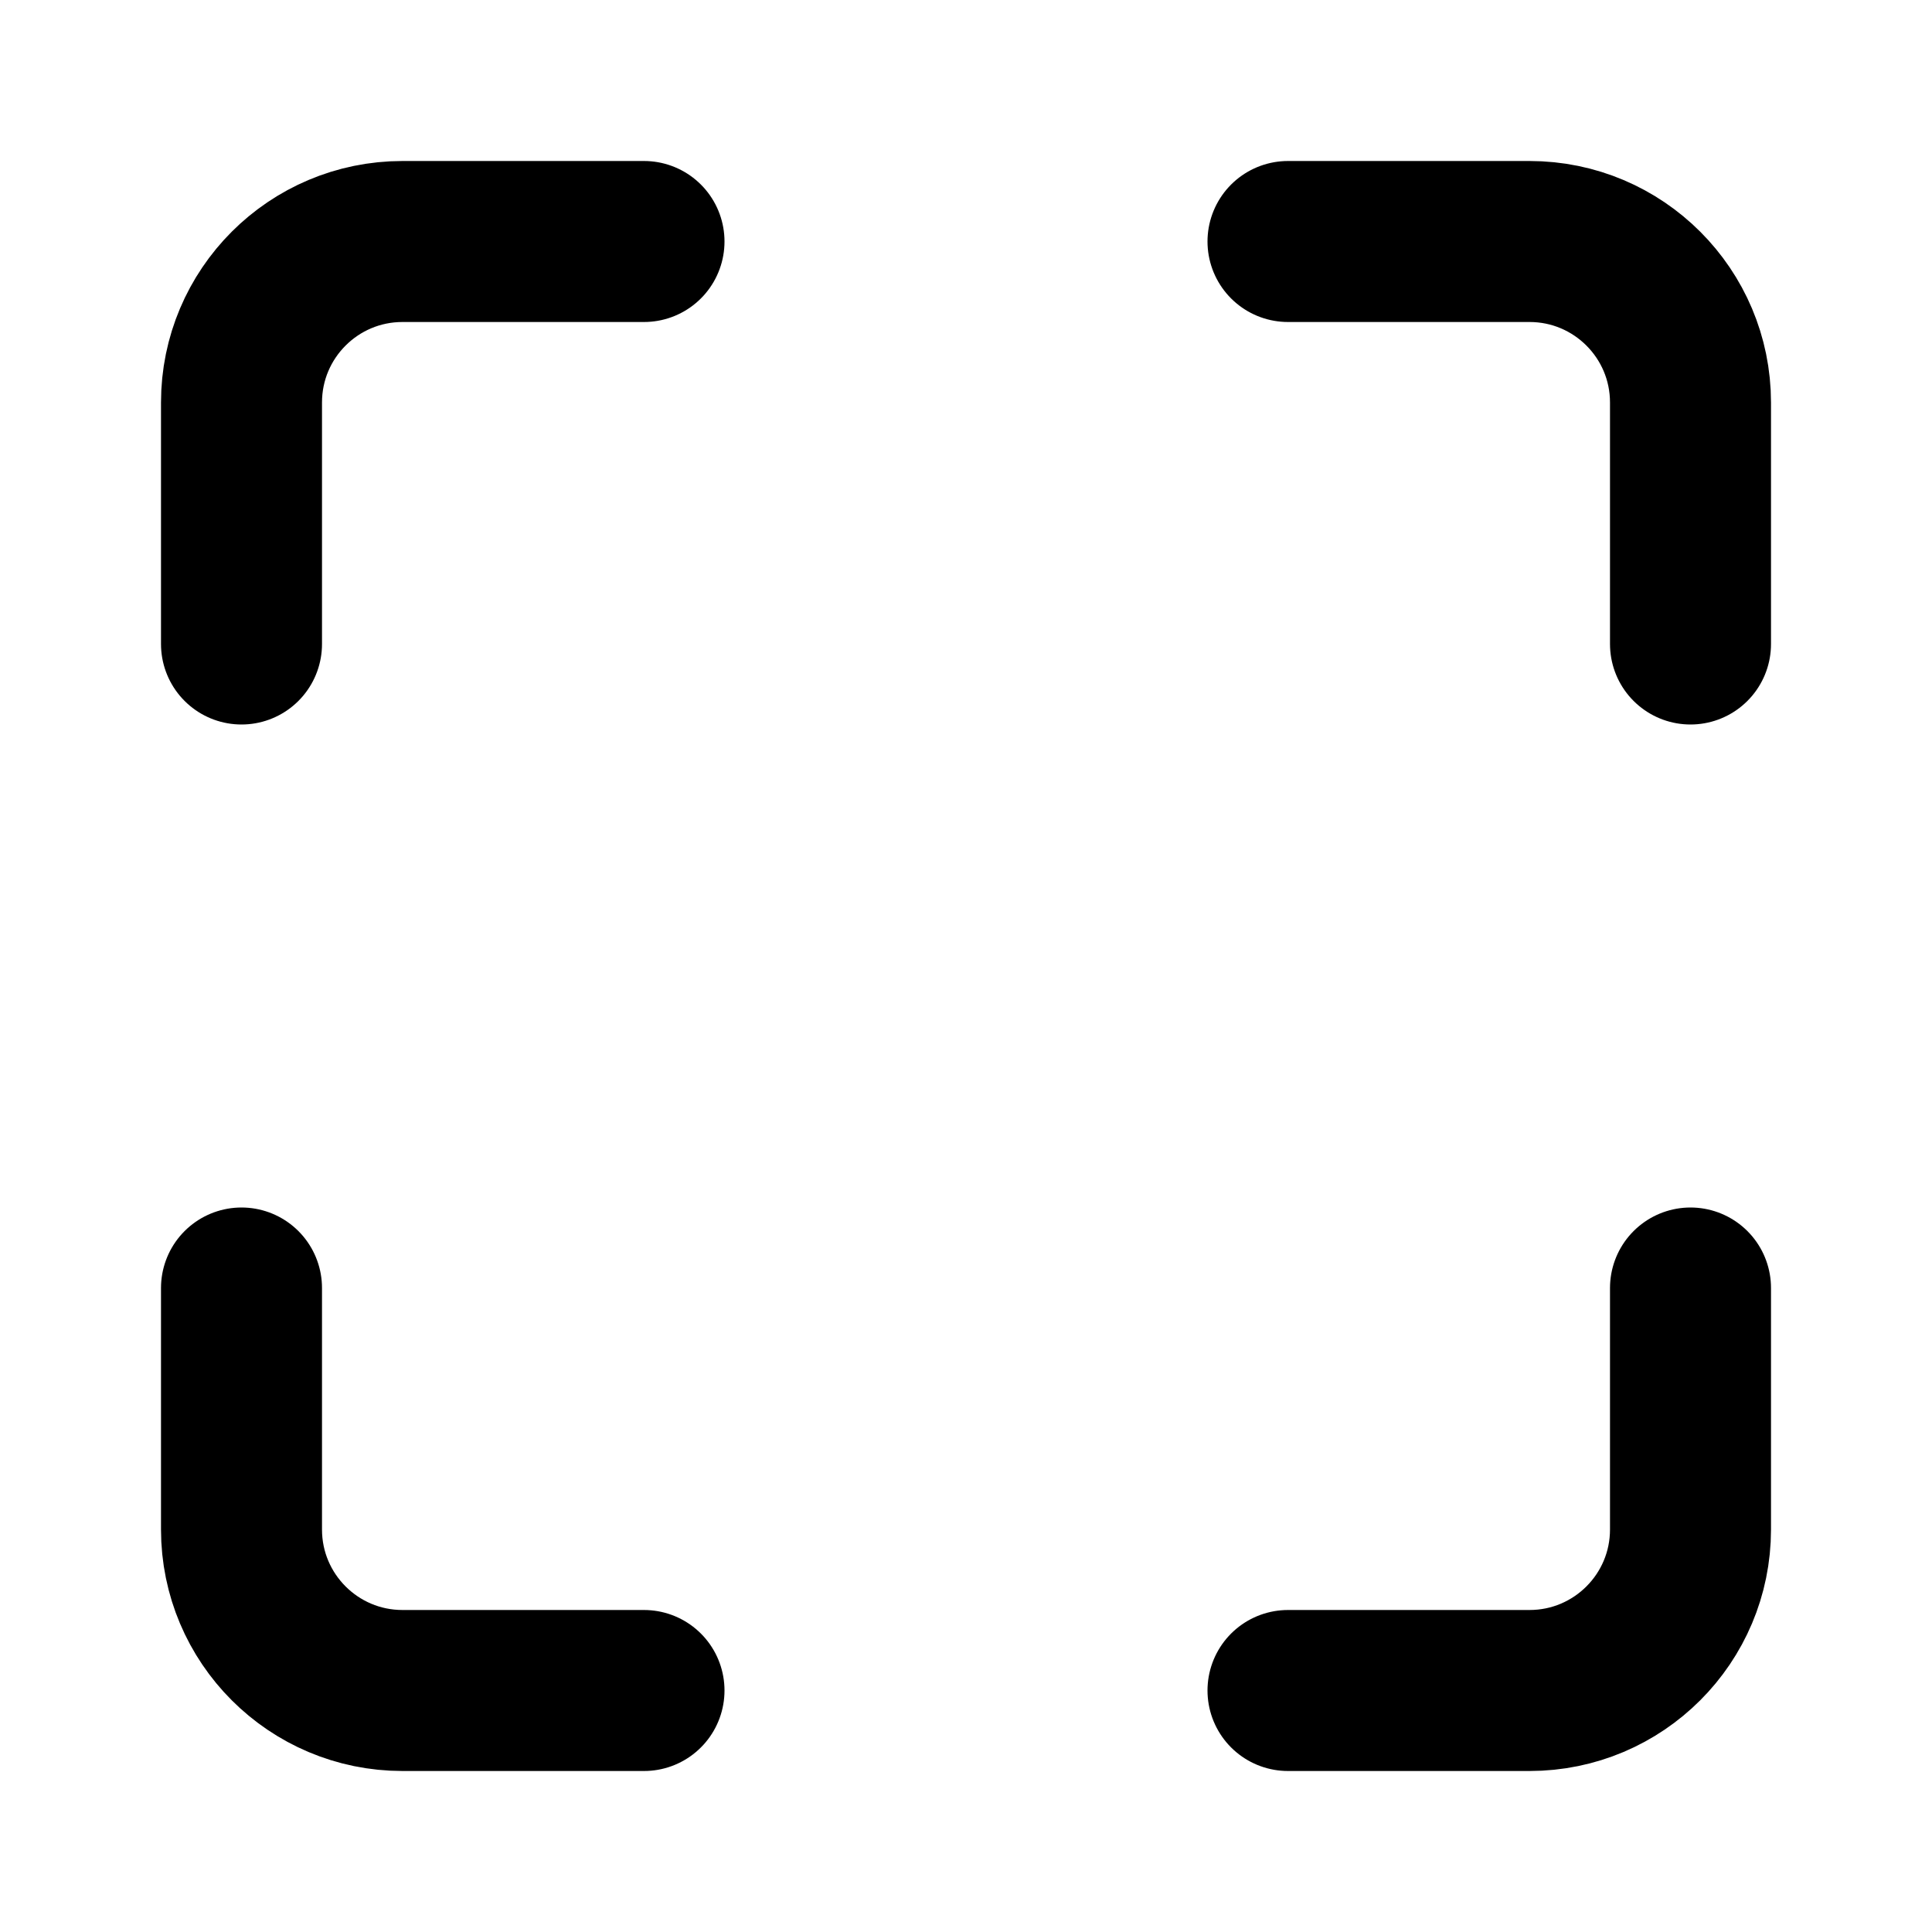
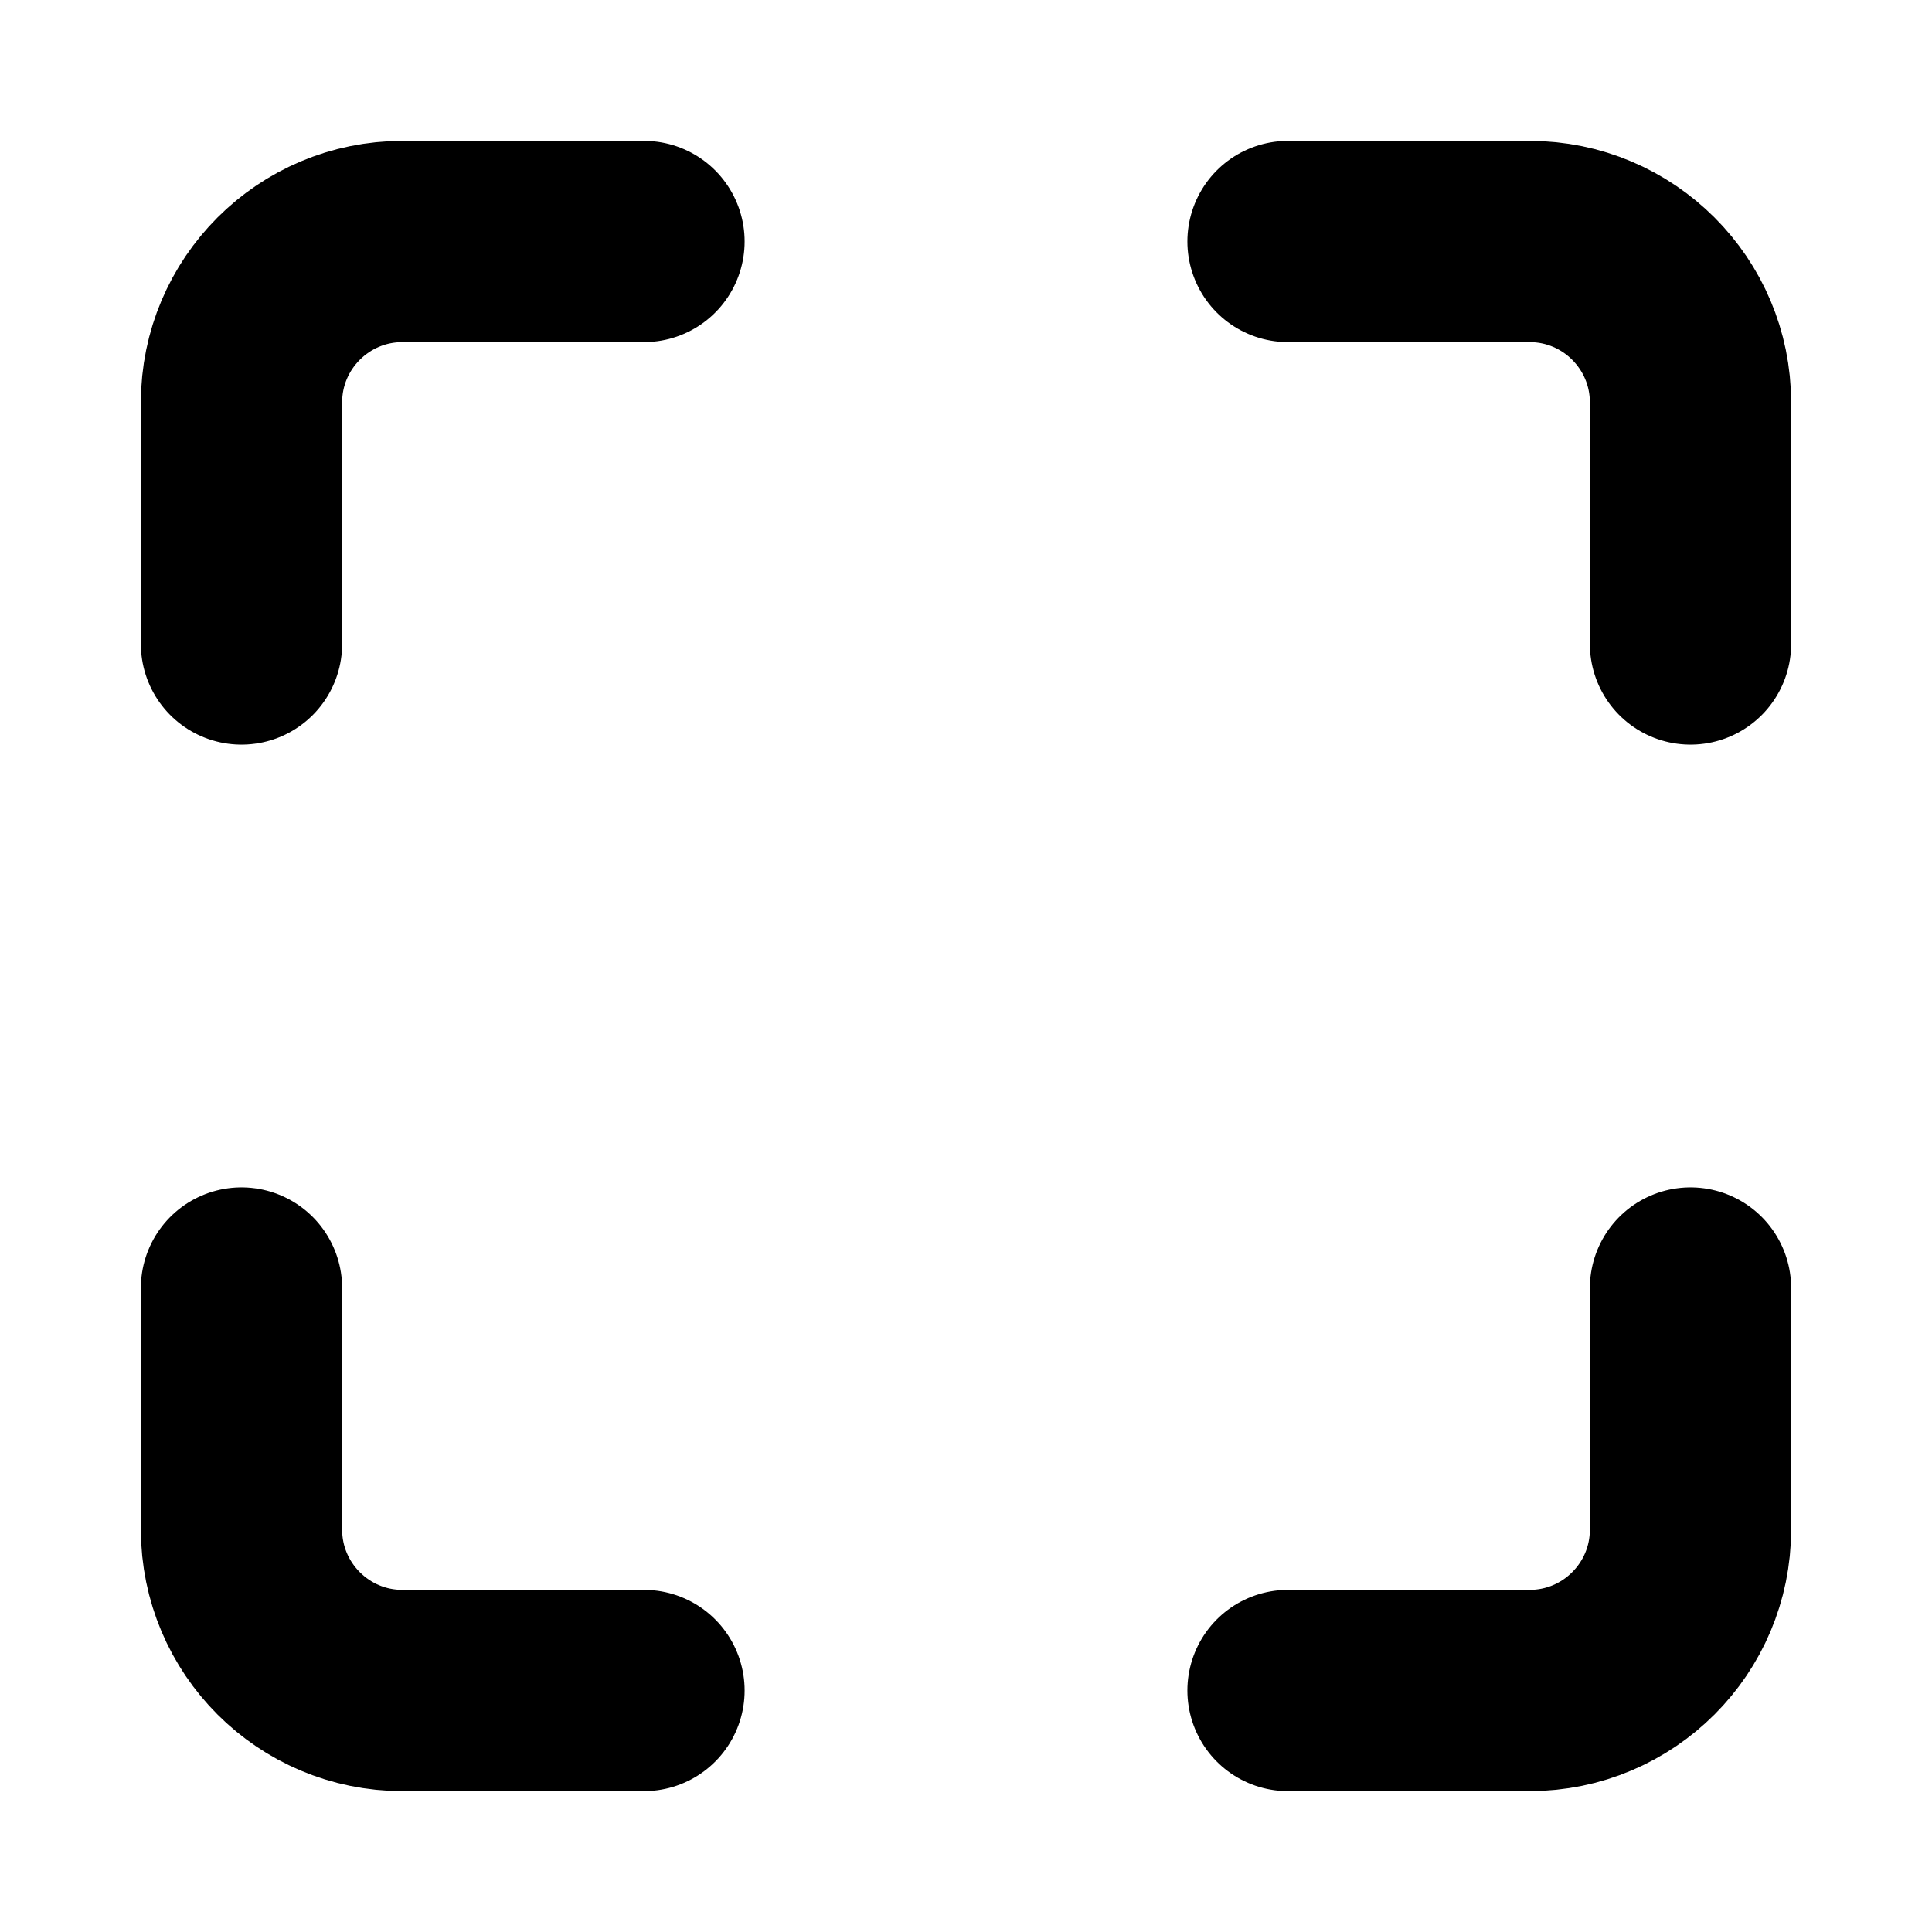
- <svg width="24" height="24" viewBox="0 0 24 24" fill="none" stroke="currentColor" stroke-width="2" stroke-linecap="round" stroke-linejoin="round">
+ <svg viewBox="0 0 24 24" fill="none" stroke="currentColor" stroke-width="2.5" stroke-linecap="round" stroke-linejoin="round">
  <path d="M8 3H5a2 2 0 0 0-2 2v3m18 0V5a2 2 0 0 0-2-2h-3m0 18h3a2 2 0 0 0 2-2v-3M3 16v3a2 2 0 0 0 2 2h3" />
</svg>
